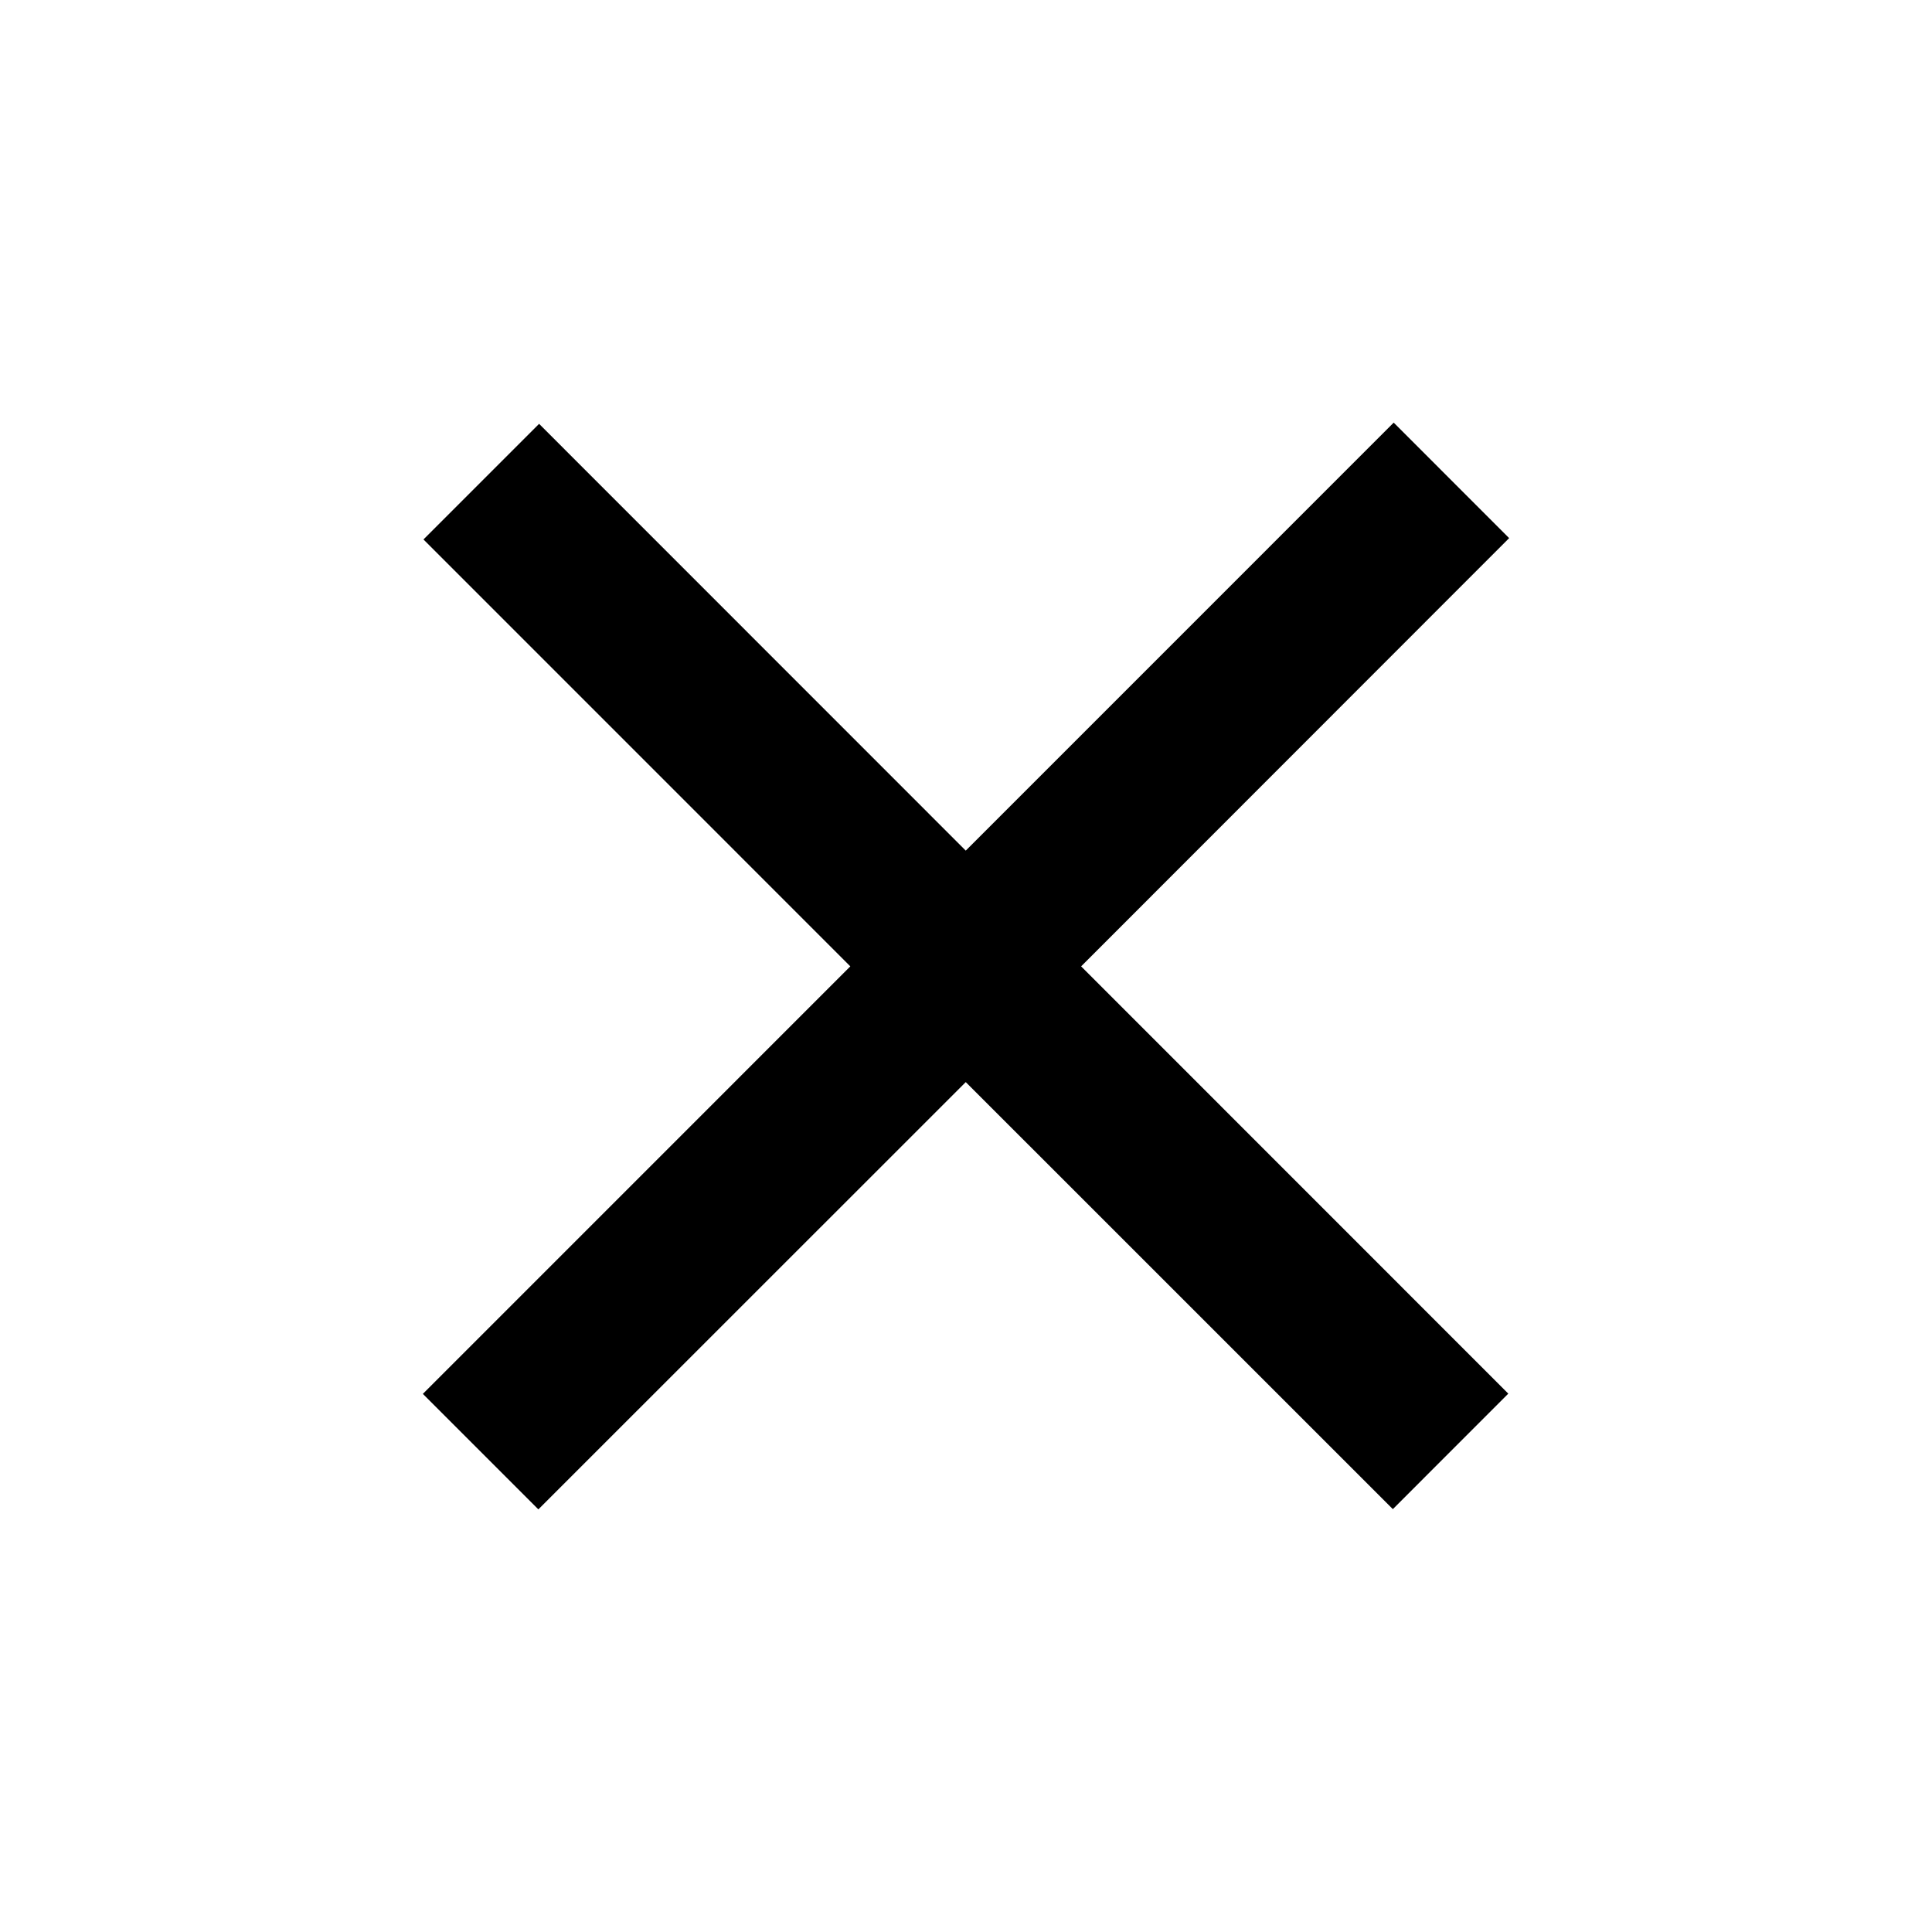
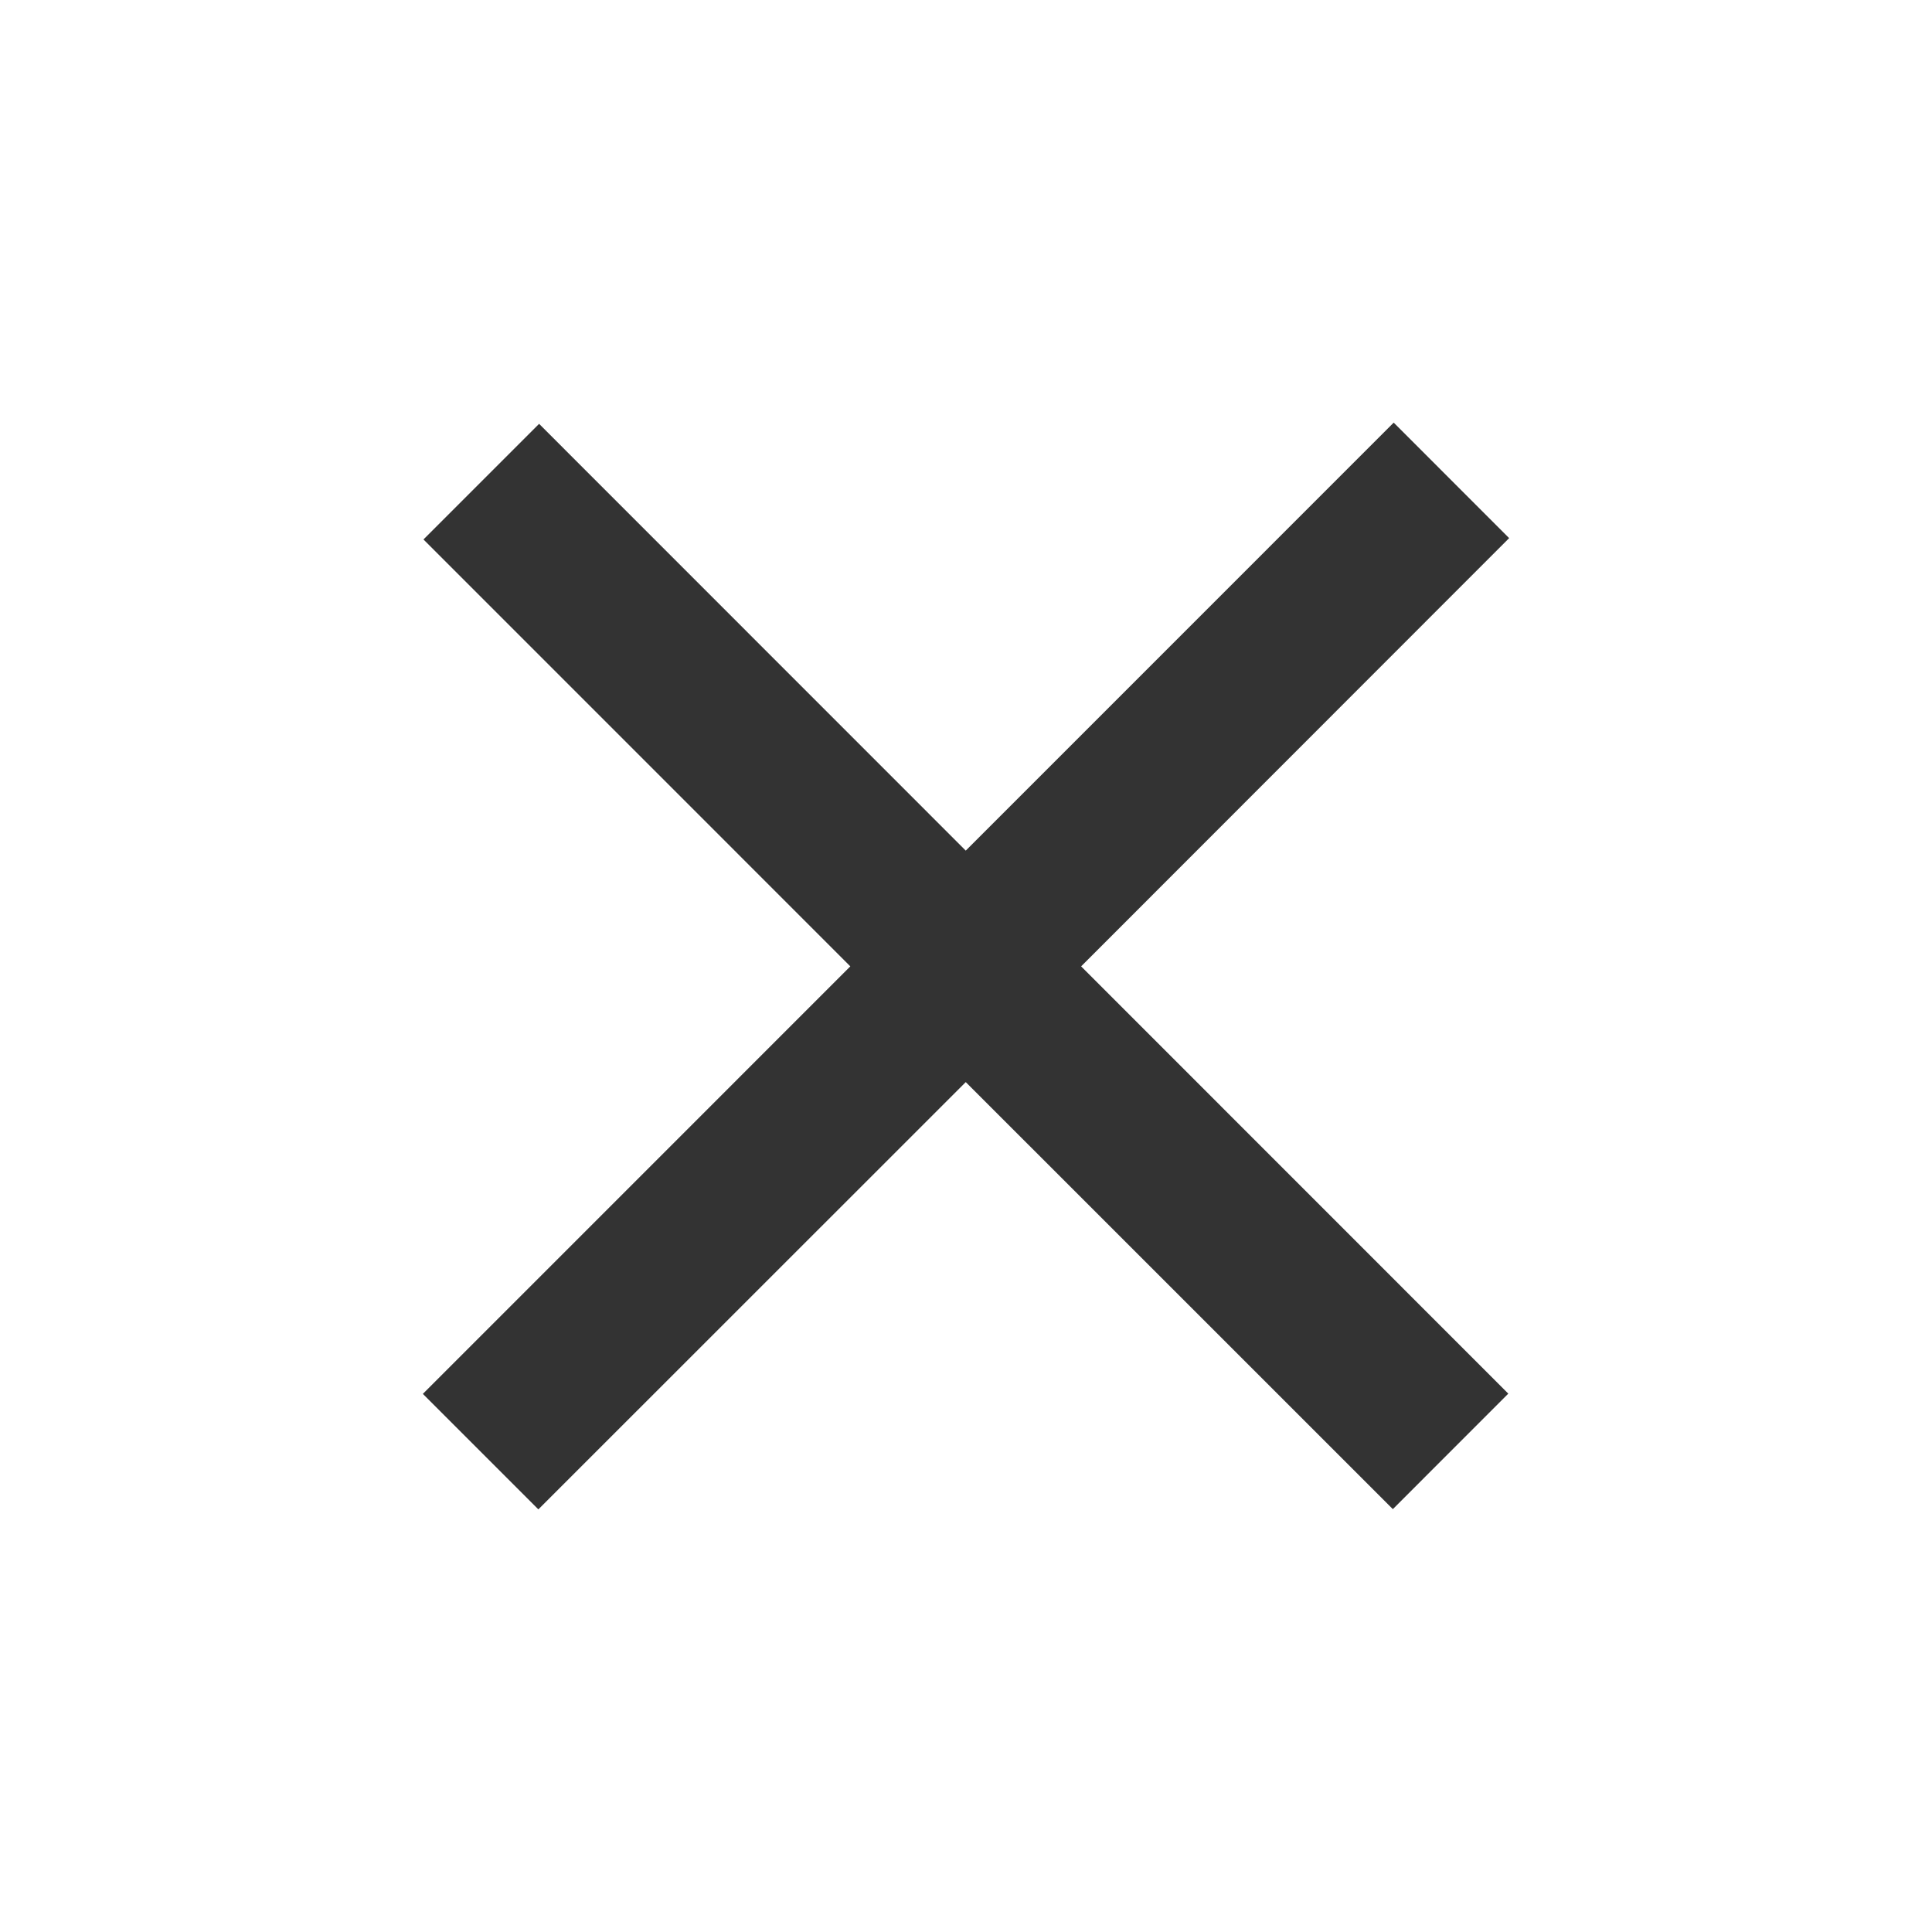
- <svg xmlns="http://www.w3.org/2000/svg" fill="#000000" width="800px" height="800px" viewBox="0 0 32 32">
+ <svg xmlns="http://www.w3.org/2000/svg" fill="#333333" width="800px" height="800px" viewBox="0 0 32 32">
  <path d="M7.004 23.087l7.08-7.081-7.07-7.071L8.929 7.02l7.067 7.069L23.084 7l1.912 1.913-7.089 7.093 7.075 7.077-1.912 1.913-7.074-7.073L8.917 25z" />
</svg>
